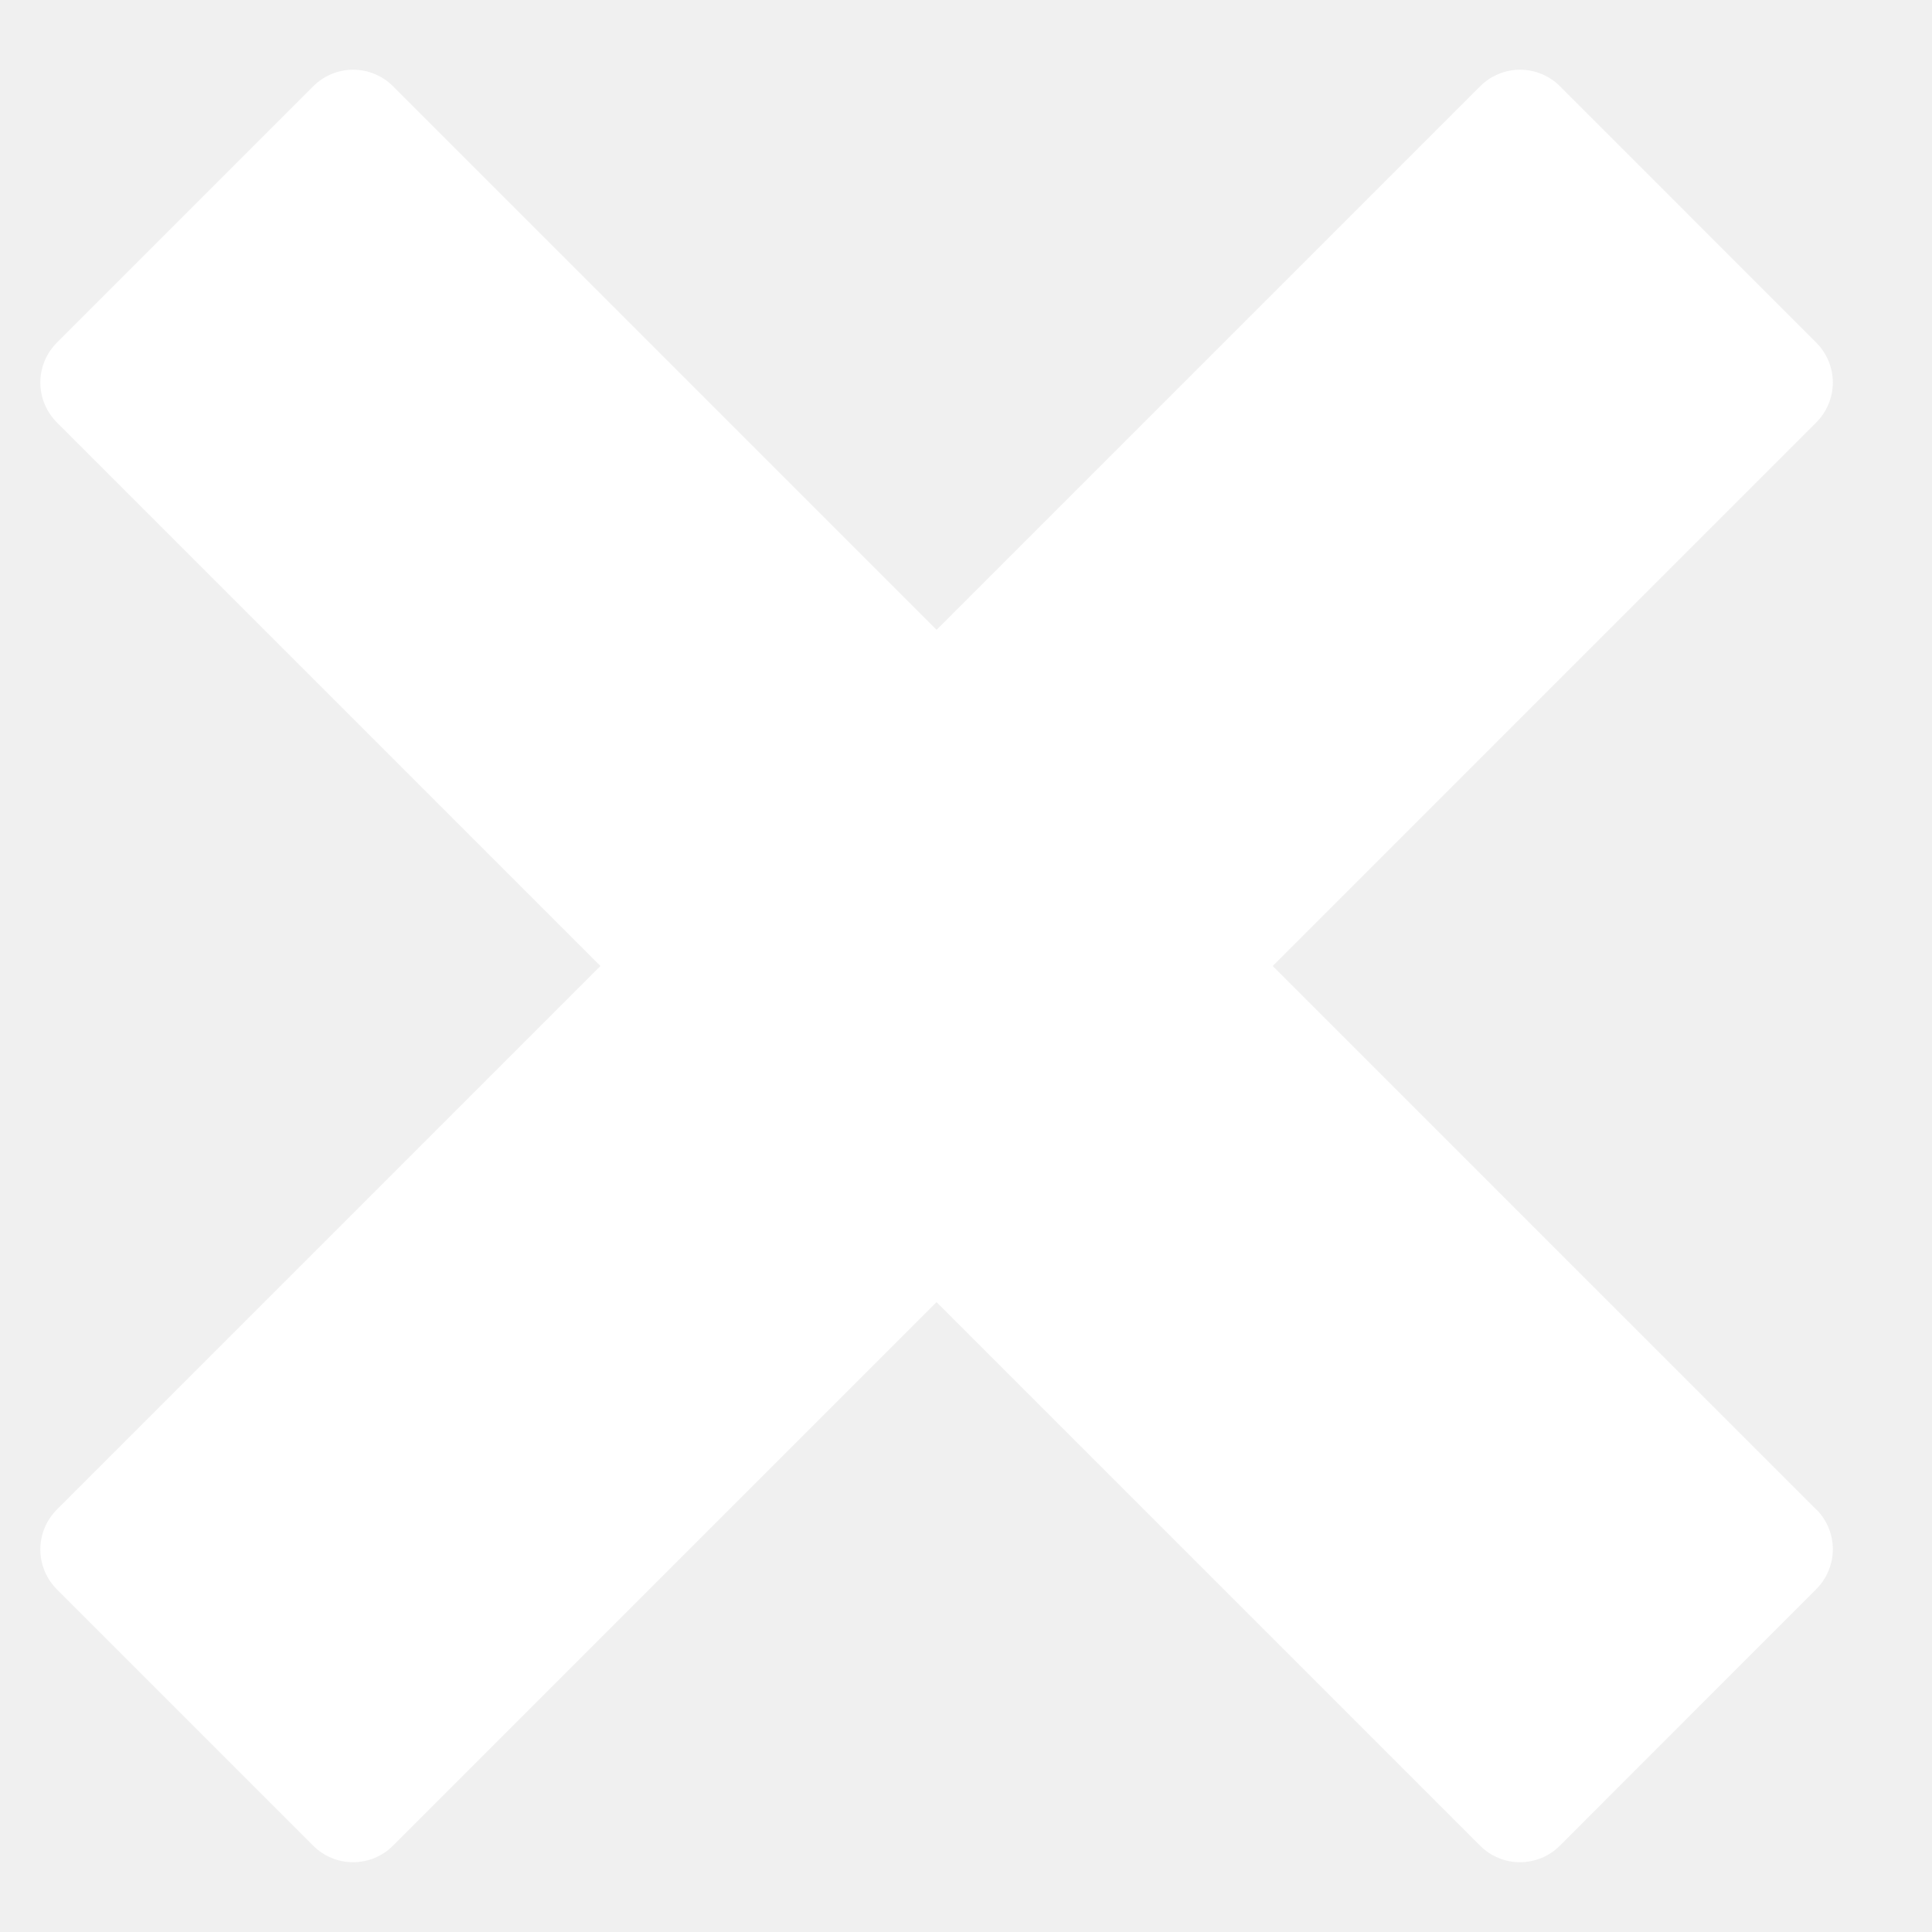
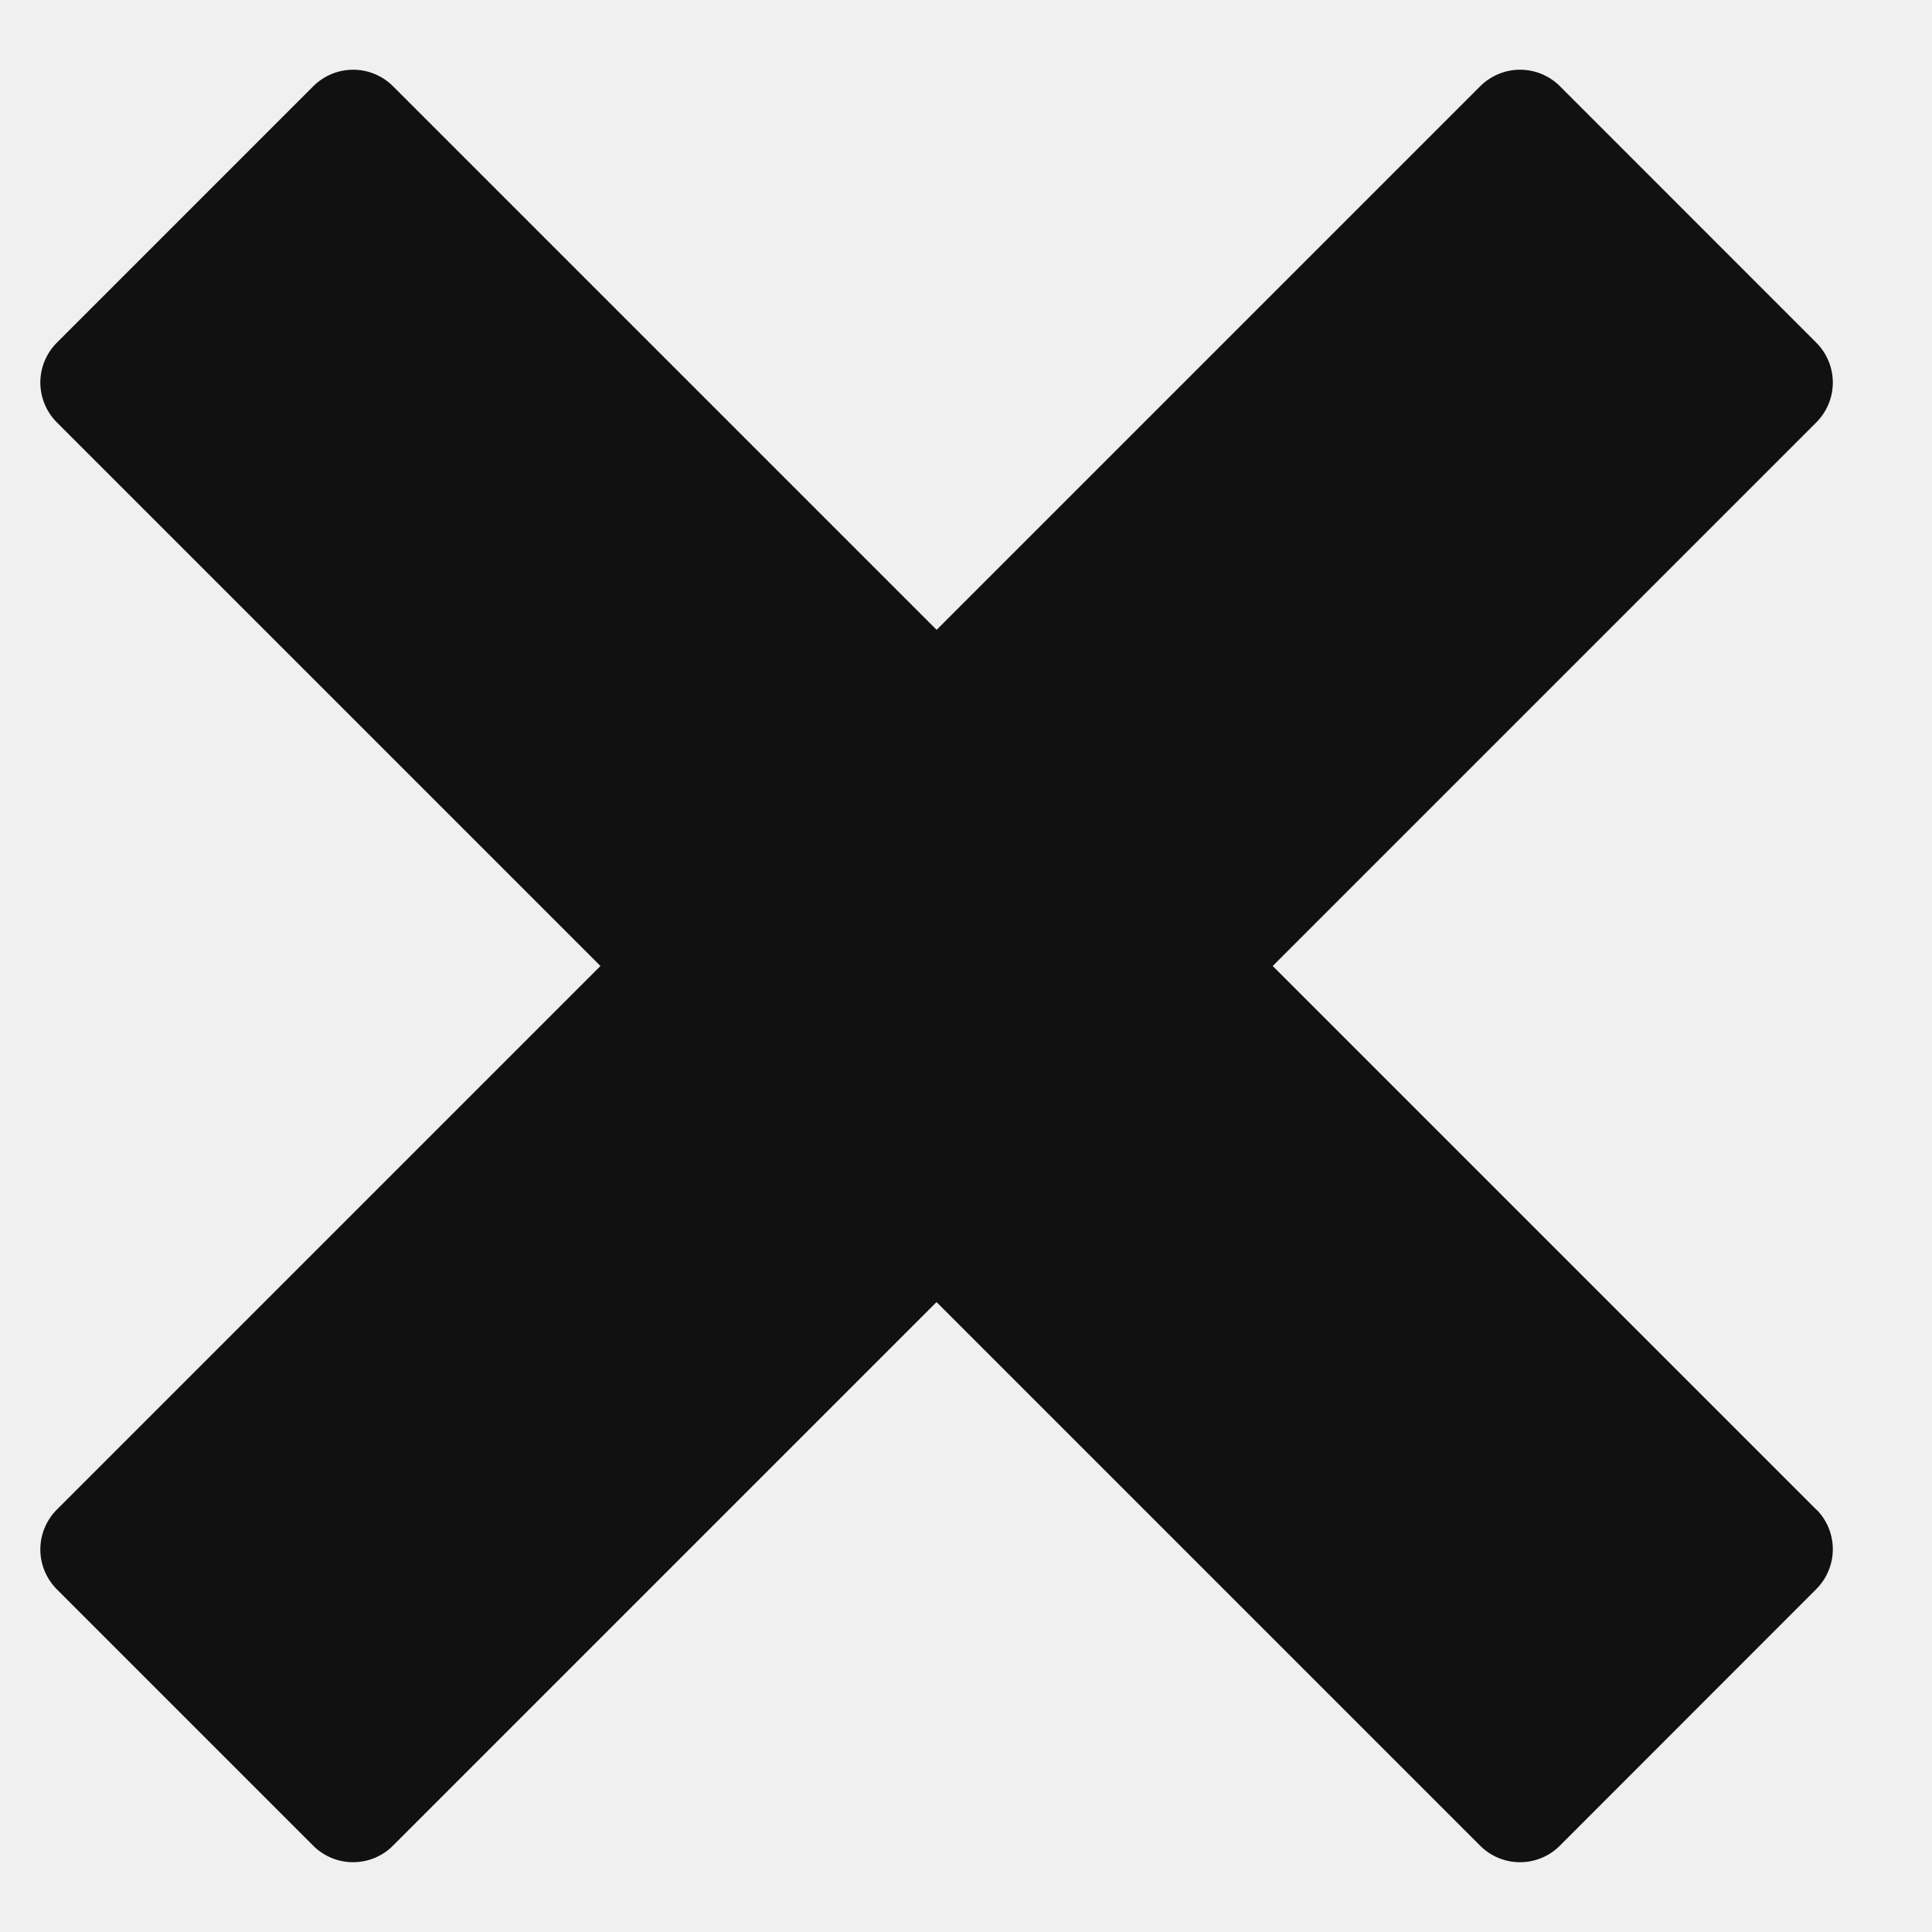
<svg xmlns="http://www.w3.org/2000/svg" width="25" height="25" viewBox="0 0 23 24" fill="none">
-   <path d="M22.066 18.756L15.31 12L22.066 5.244C22.195 5.113 22.268 4.936 22.268 4.752C22.268 4.568 22.195 4.391 22.066 4.26L18.875 1.068C18.744 0.939 18.567 0.866 18.383 0.866C18.199 0.866 18.022 0.939 17.891 1.068L11.135 7.824L4.379 1.068C4.248 0.939 4.071 0.866 3.887 0.866C3.703 0.866 3.526 0.939 3.395 1.068L0.203 4.26C0.074 4.391 0.001 4.568 0.001 4.752C0.001 4.936 0.074 5.113 0.203 5.244L6.959 12L0.203 18.756C0.074 18.887 0.001 19.064 0.001 19.248C0.001 19.432 0.074 19.609 0.203 19.74L3.394 22.931C3.525 23.061 3.702 23.133 3.886 23.133C4.07 23.133 4.247 23.061 4.378 22.931L11.134 16.175L17.89 22.931C18.021 23.061 18.198 23.133 18.382 23.133C18.566 23.133 18.743 23.061 18.874 22.931L22.066 19.737C22.195 19.606 22.268 19.429 22.268 19.245C22.268 19.061 22.195 18.884 22.066 18.753V18.756Z" fill="#ffffff" />
+   <path d="M22.066 18.756L15.31 12L22.066 5.244C22.195 5.113 22.268 4.936 22.268 4.752C22.268 4.568 22.195 4.391 22.066 4.26L18.875 1.068C18.744 0.939 18.567 0.866 18.383 0.866C18.199 0.866 18.022 0.939 17.891 1.068L11.135 7.824L4.379 1.068C4.248 0.939 4.071 0.866 3.887 0.866C3.703 0.866 3.526 0.939 3.395 1.068L0.203 4.26C0.074 4.391 0.001 4.568 0.001 4.752C0.001 4.936 0.074 5.113 0.203 5.244L6.959 12L0.203 18.756C0.074 18.887 0.001 19.064 0.001 19.248C0.001 19.432 0.074 19.609 0.203 19.74L3.394 22.931C3.525 23.061 3.702 23.133 3.886 23.133C4.07 23.133 4.247 23.061 4.378 22.931L11.134 16.175L17.89 22.931C18.021 23.061 18.198 23.133 18.382 23.133C18.566 23.133 18.743 23.061 18.874 22.931L22.066 19.737C22.195 19.606 22.268 19.429 22.268 19.245C22.268 19.061 22.195 18.884 22.066 18.753V18.756Z" fill="#111" />
</svg>
